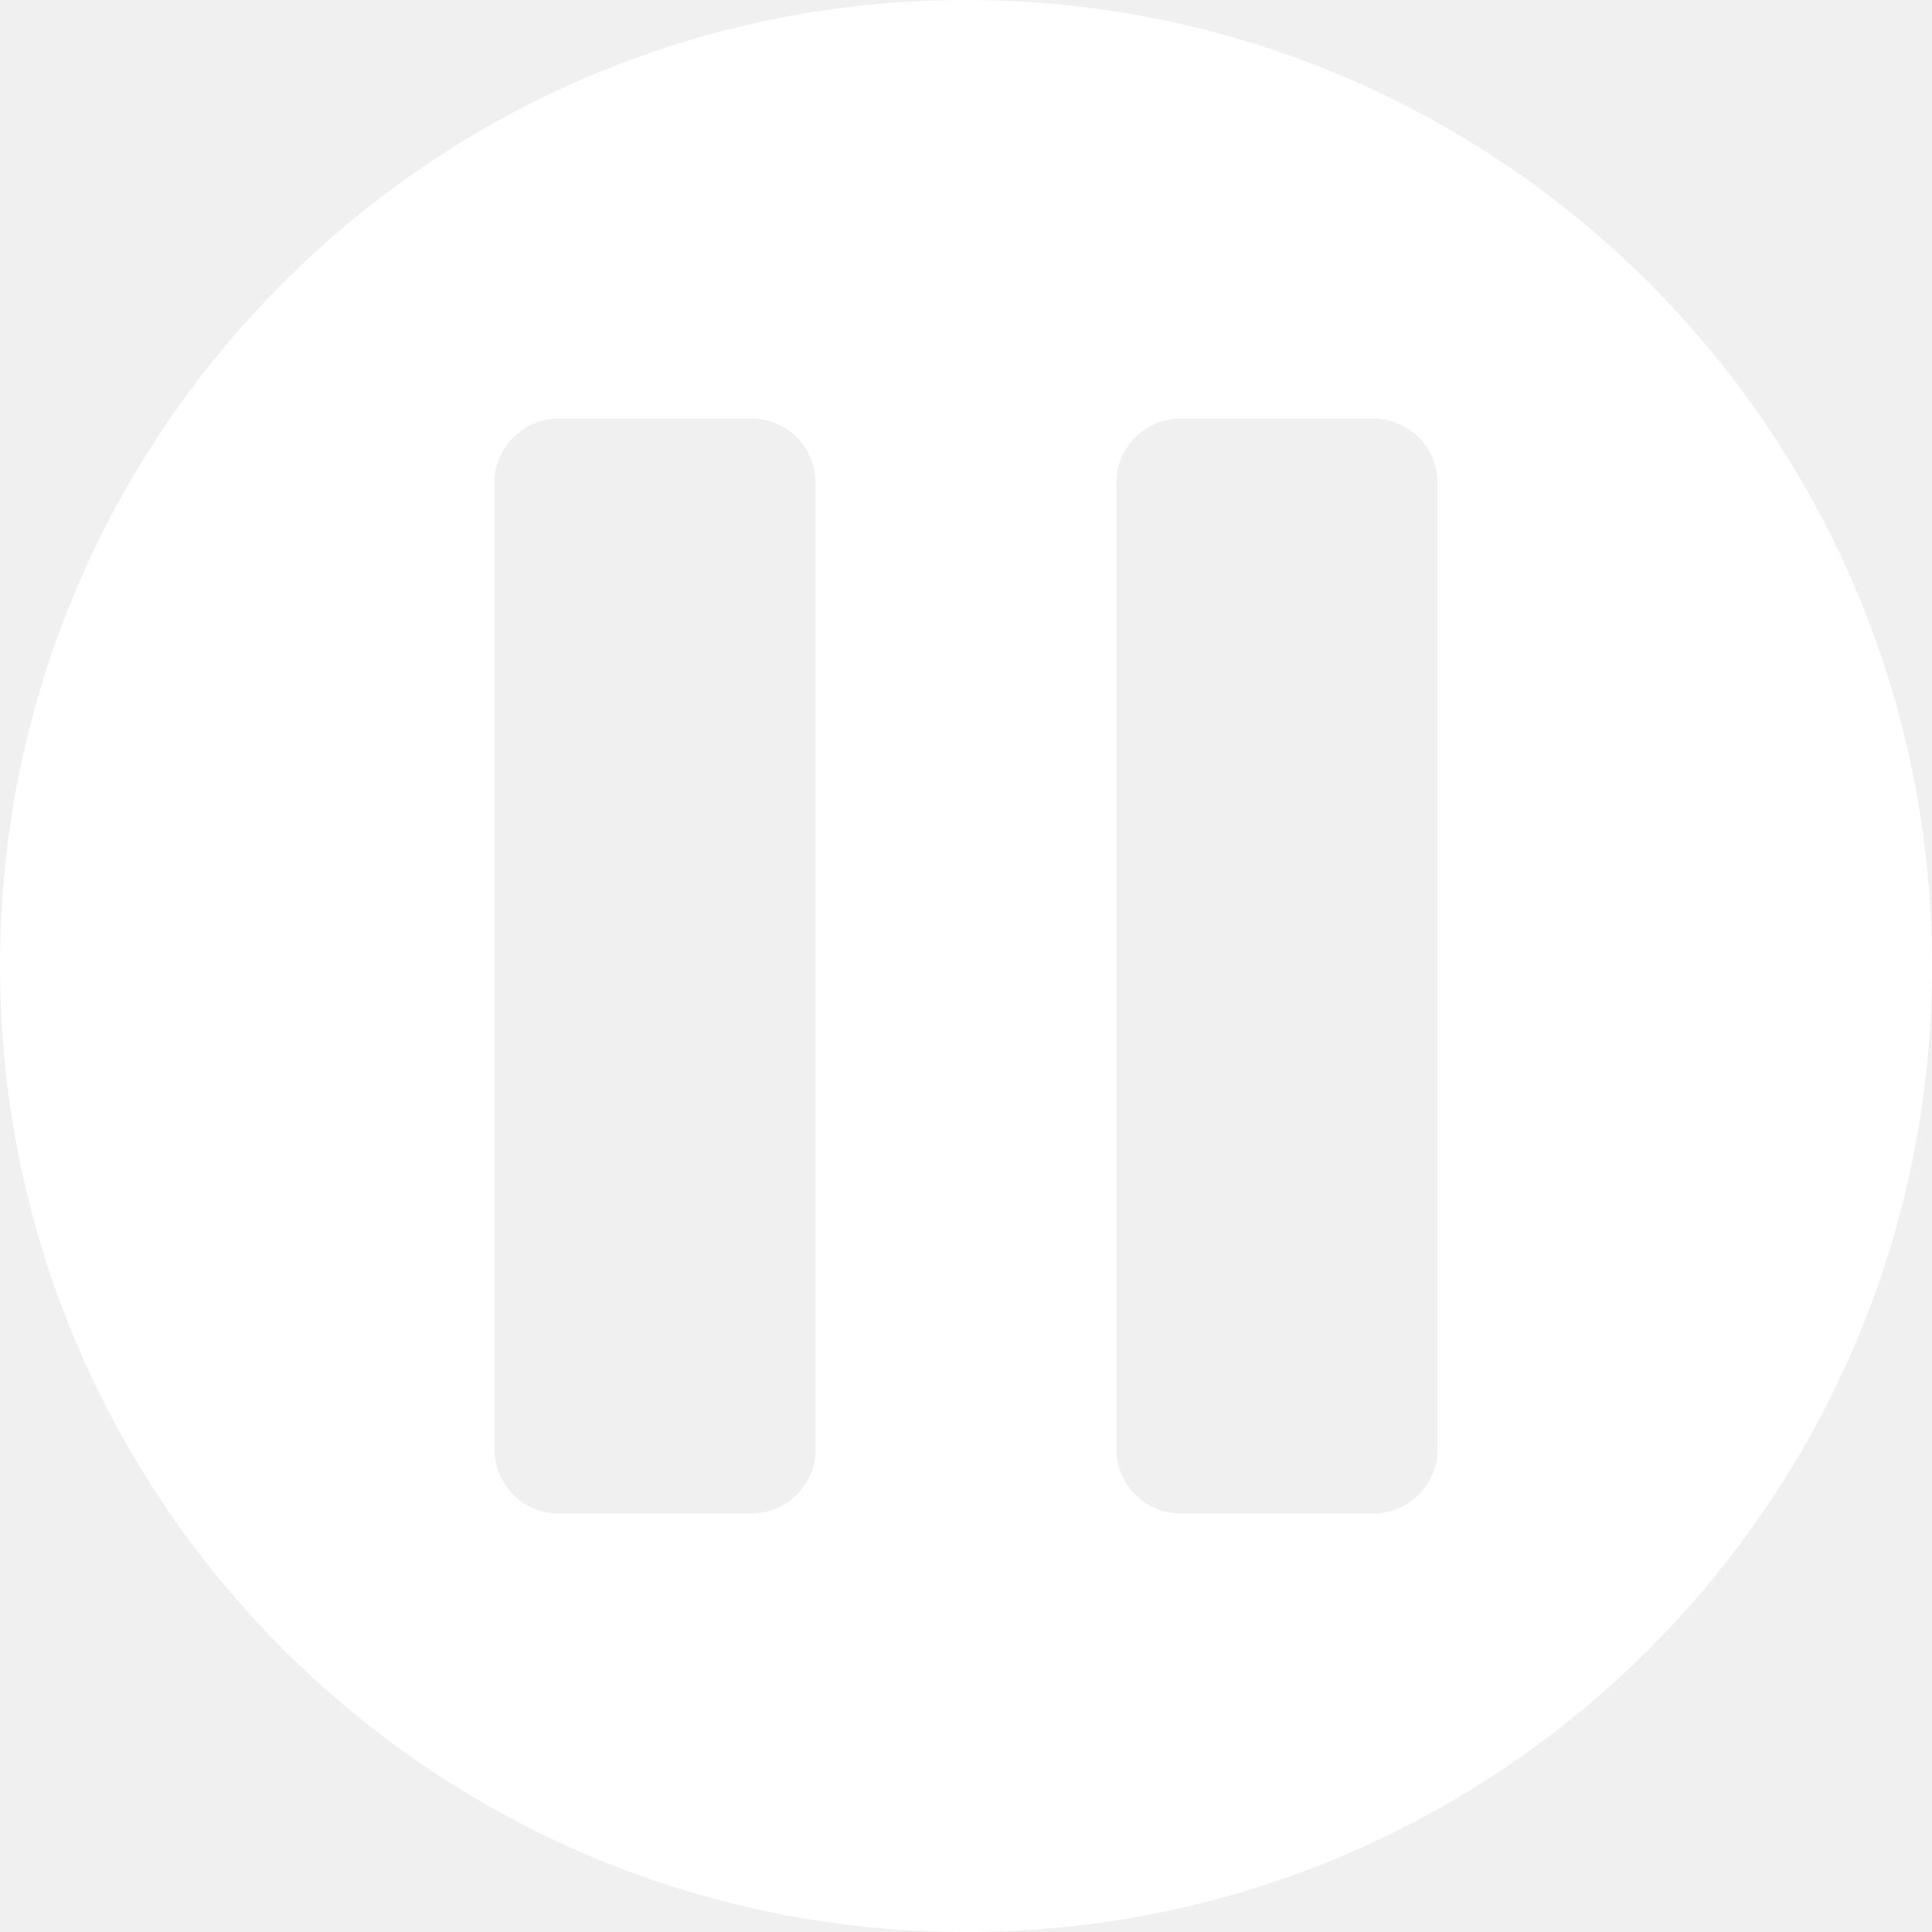
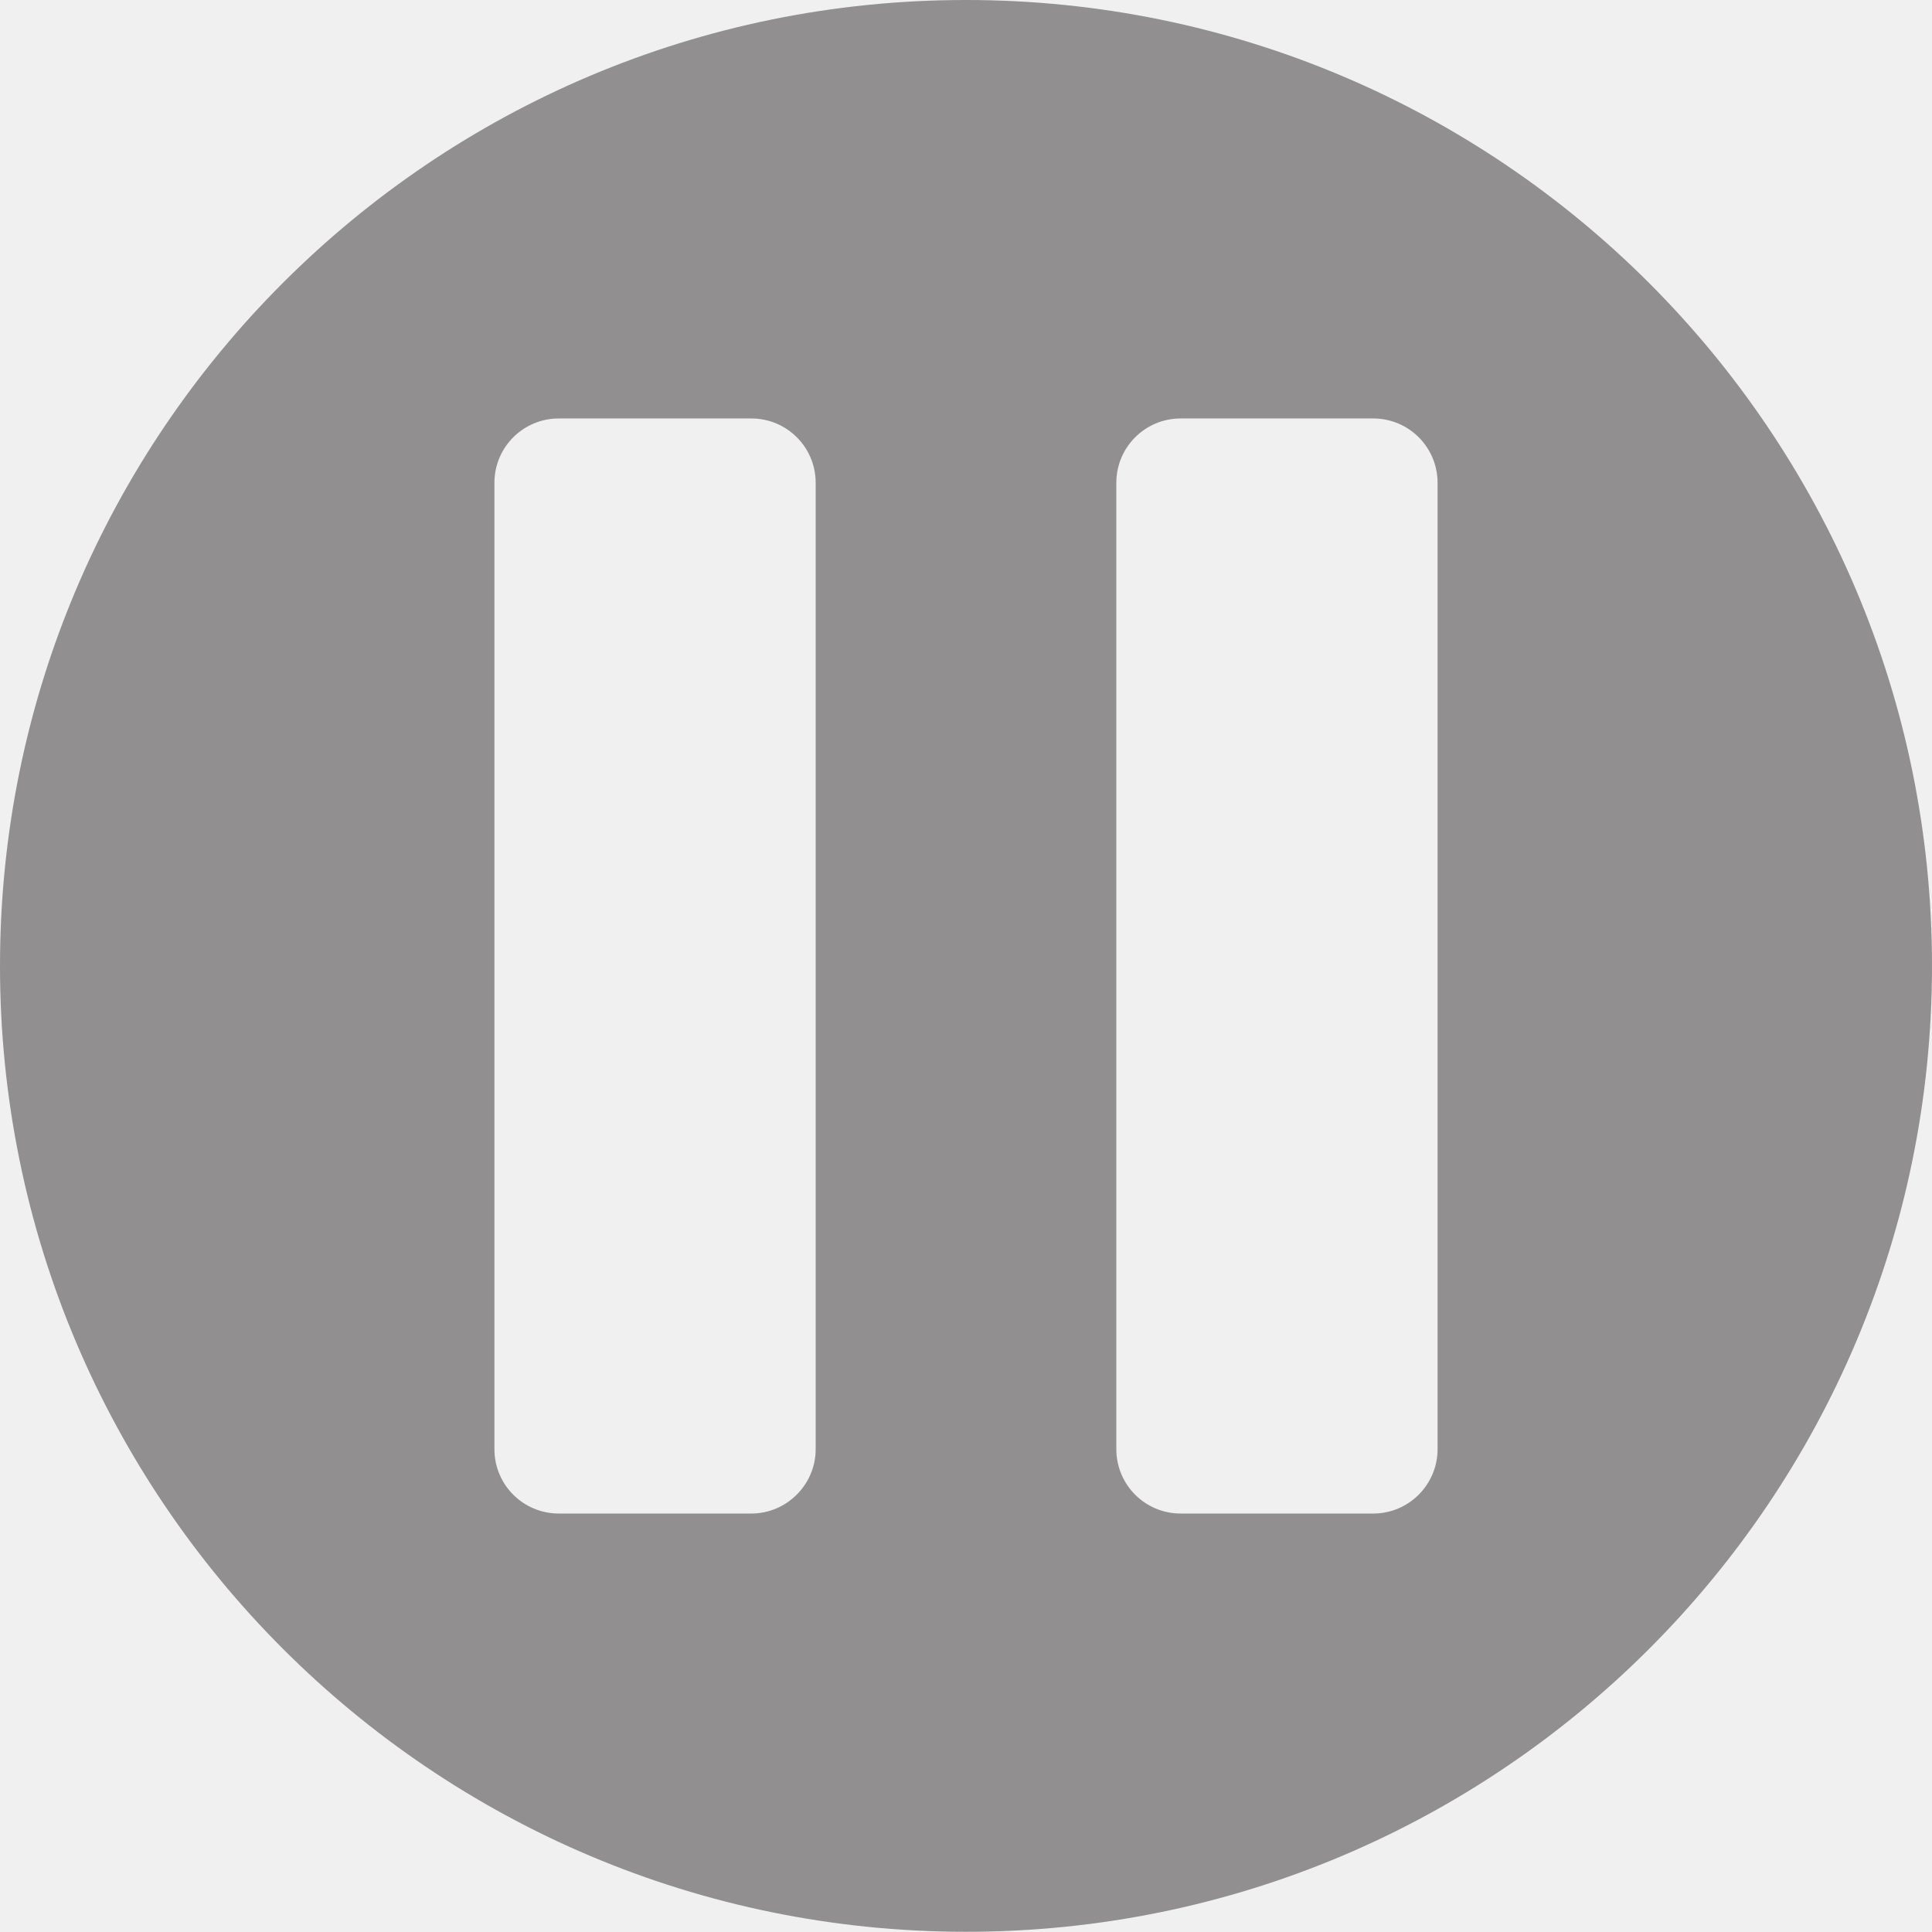
- <svg xmlns="http://www.w3.org/2000/svg" viewBox="0 0 900.28 900.28">
-   <defs>
-     <style>.c{fill:#fff;}</style>
-   </defs>
+ <svg xmlns="http://www.w3.org/2000/svg" version="1.1" id="Layer_1" x="0px" y="0px" viewBox="0 0 900.3 900.3" style="enable-background:new 0 0 900.3 900.3;" xml:space="preserve">
+   <style type="text/css">
+ 	.st0{fill:#918F8F;}
+ </style>
  <g id="a">
-     <path class="c" d="M900.28,450.14c0,248.61-201.53,450.14-450.14,450.14S0,698.74,0,450.14C0,201.53,201.53,0,450.14,0c248.61,0,450.14,201.53,450.14,450.14Zm-520.22,225.13V225.01c0-16.57-13.43-30-30-30h-89.68c-16.57,0-30,13.43-30,30v450.26c0,16.57,13.43,30,30,30h89.68c16.57,0,30-13.43,30-30Zm289.83,0V225.01c0-16.57-13.43-30-30-30h-89.68c-16.57,0-30,13.43-30,30v450.26c0,16.57,13.43,30,30,30h89.68c16.57,0,30-13.43,30-30Z" />
+     <path class="st0" d="M900.3,450.1c0,248.6-201.5,450.1-450.1,450.1S0,698.7,0,450.1C0,201.5,201.5,0,450.1,0   S900.3,201.5,900.3,450.1z M380.1,675.3V225c0-16.6-13.4-30-30-30h-89.7c-16.6,0-30,13.4-30,30v450.3c0,16.6,13.4,30,30,30h89.7   C366.6,705.3,380.1,691.8,380.1,675.3z M669.9,675.3V225c0-16.6-13.4-30-30-30h-89.7c-16.6,0-30,13.4-30,30v450.3   c0,16.6,13.4,30,30,30h89.7C656.5,705.3,669.9,691.8,669.9,675.3z" />
  </g>
-   <g id="b" />
+   <g id="b">
+ </g>
</svg>
